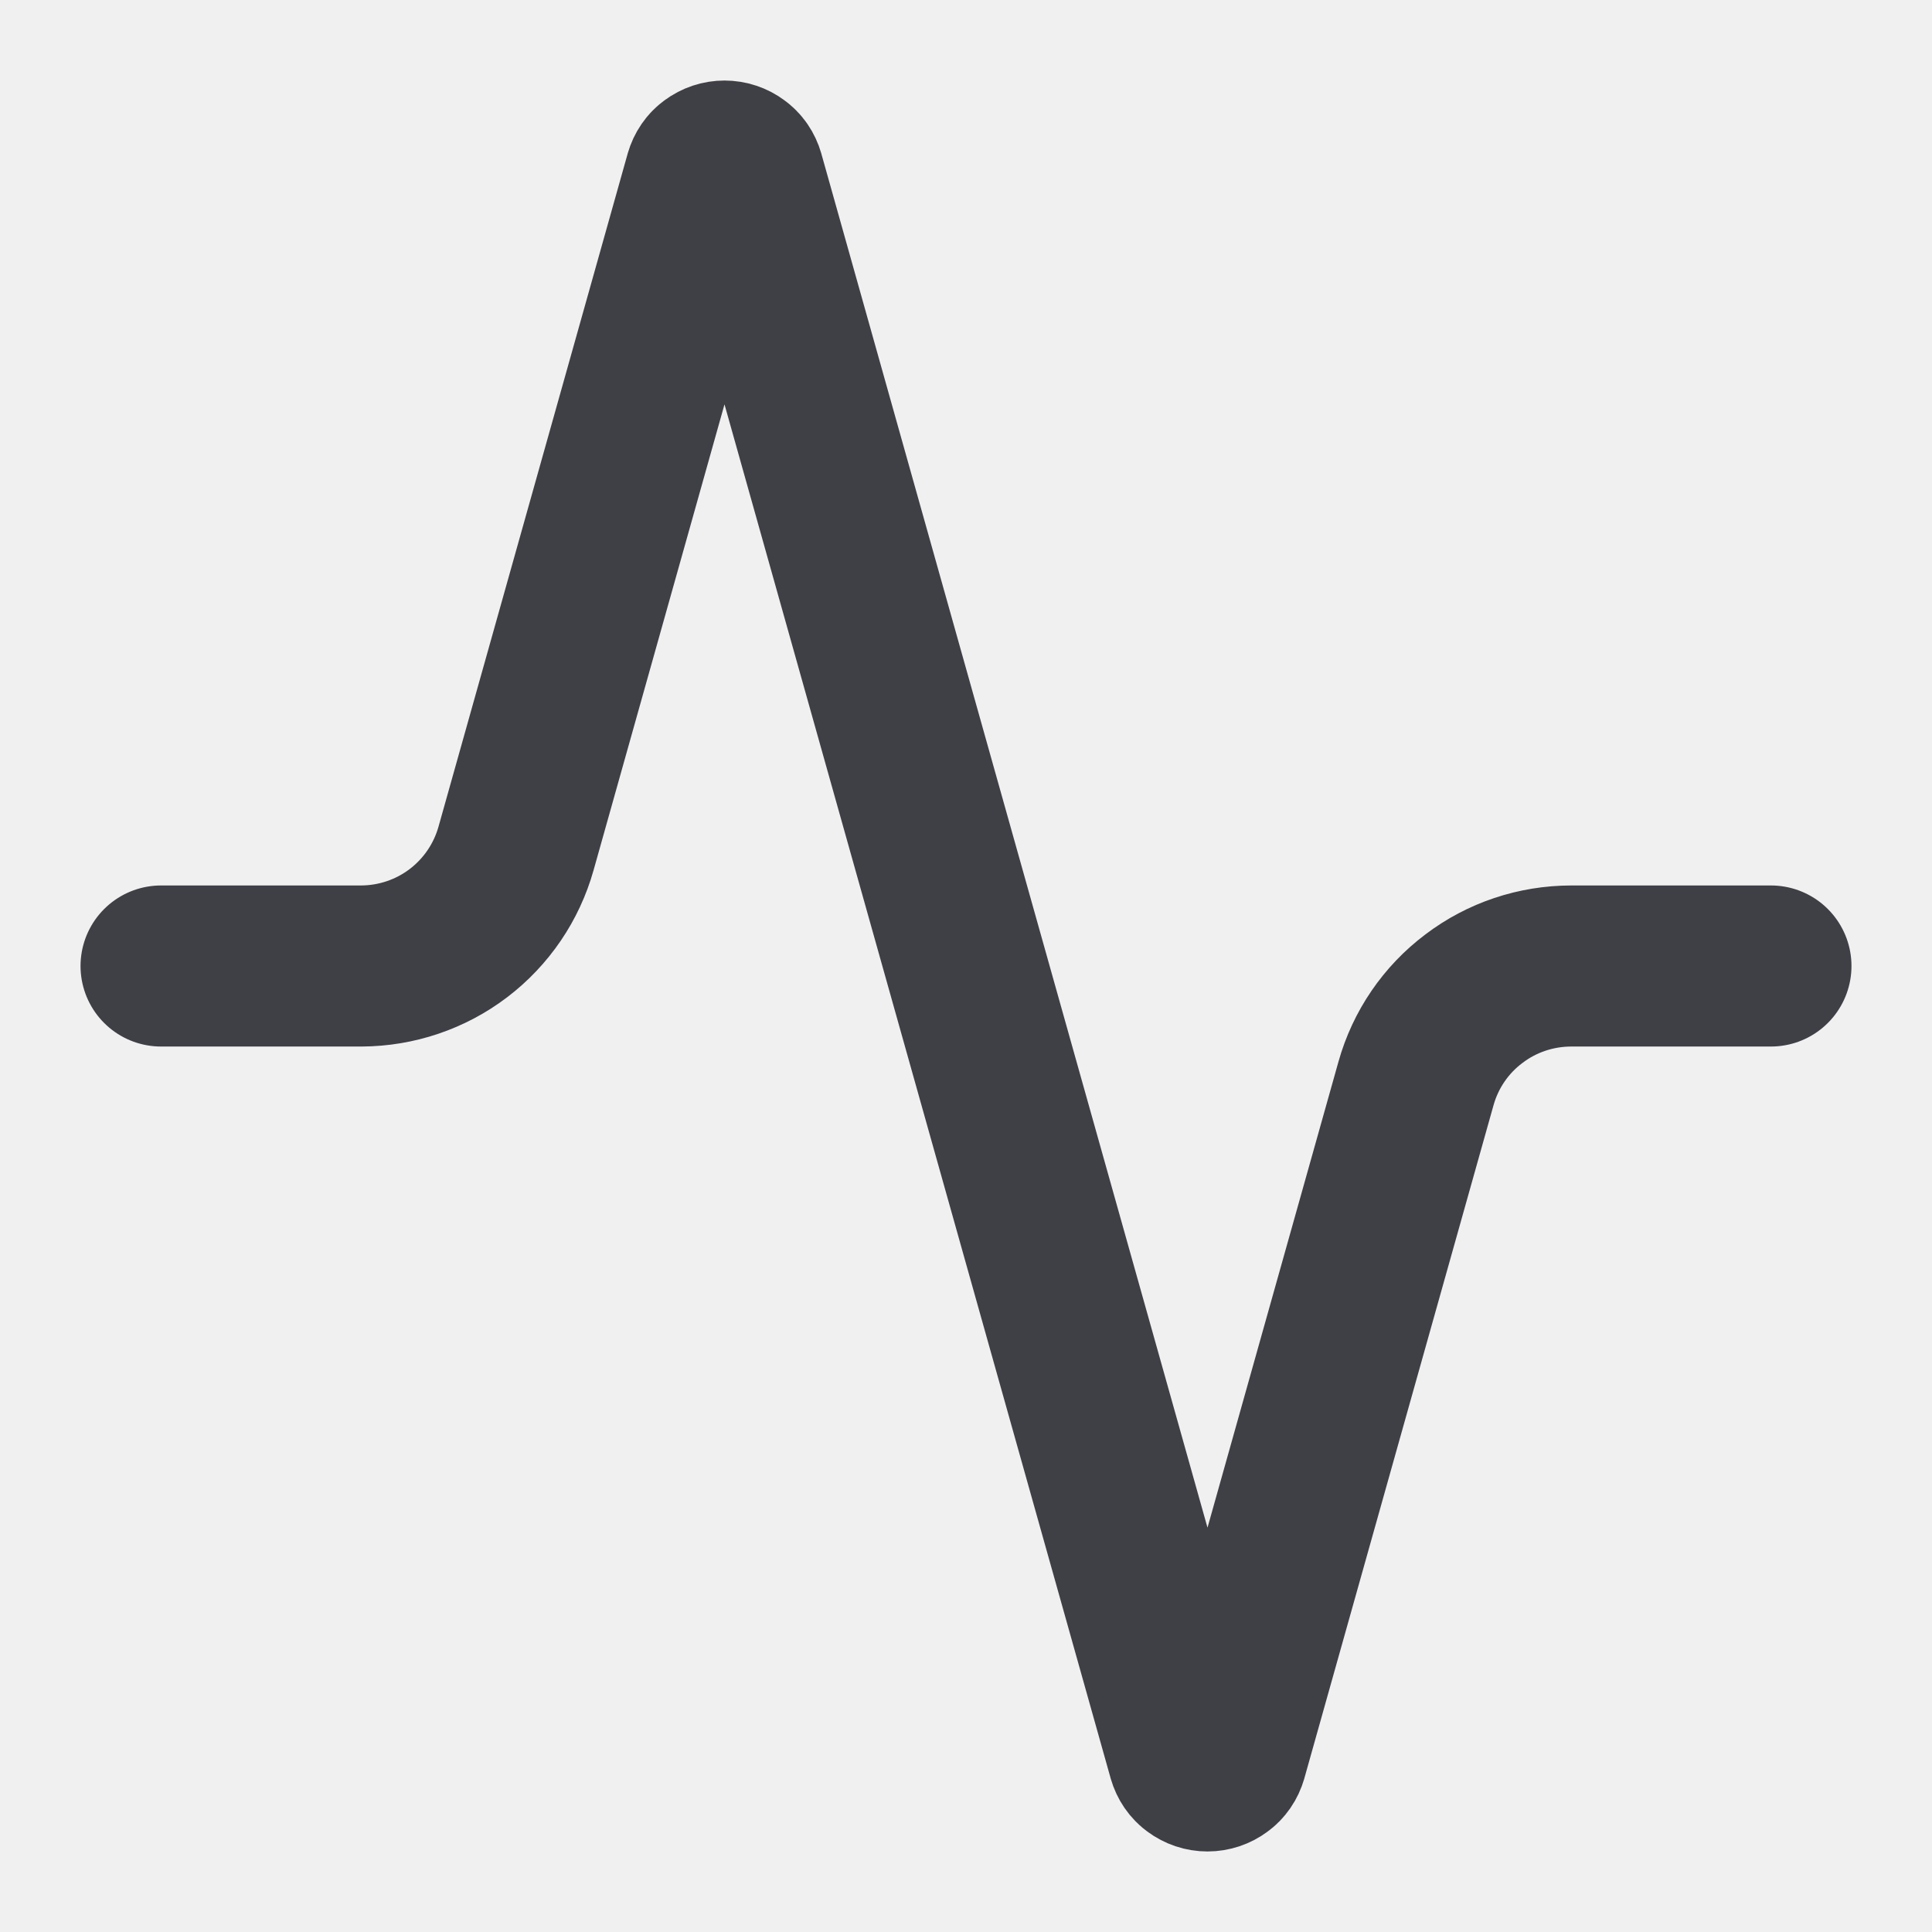
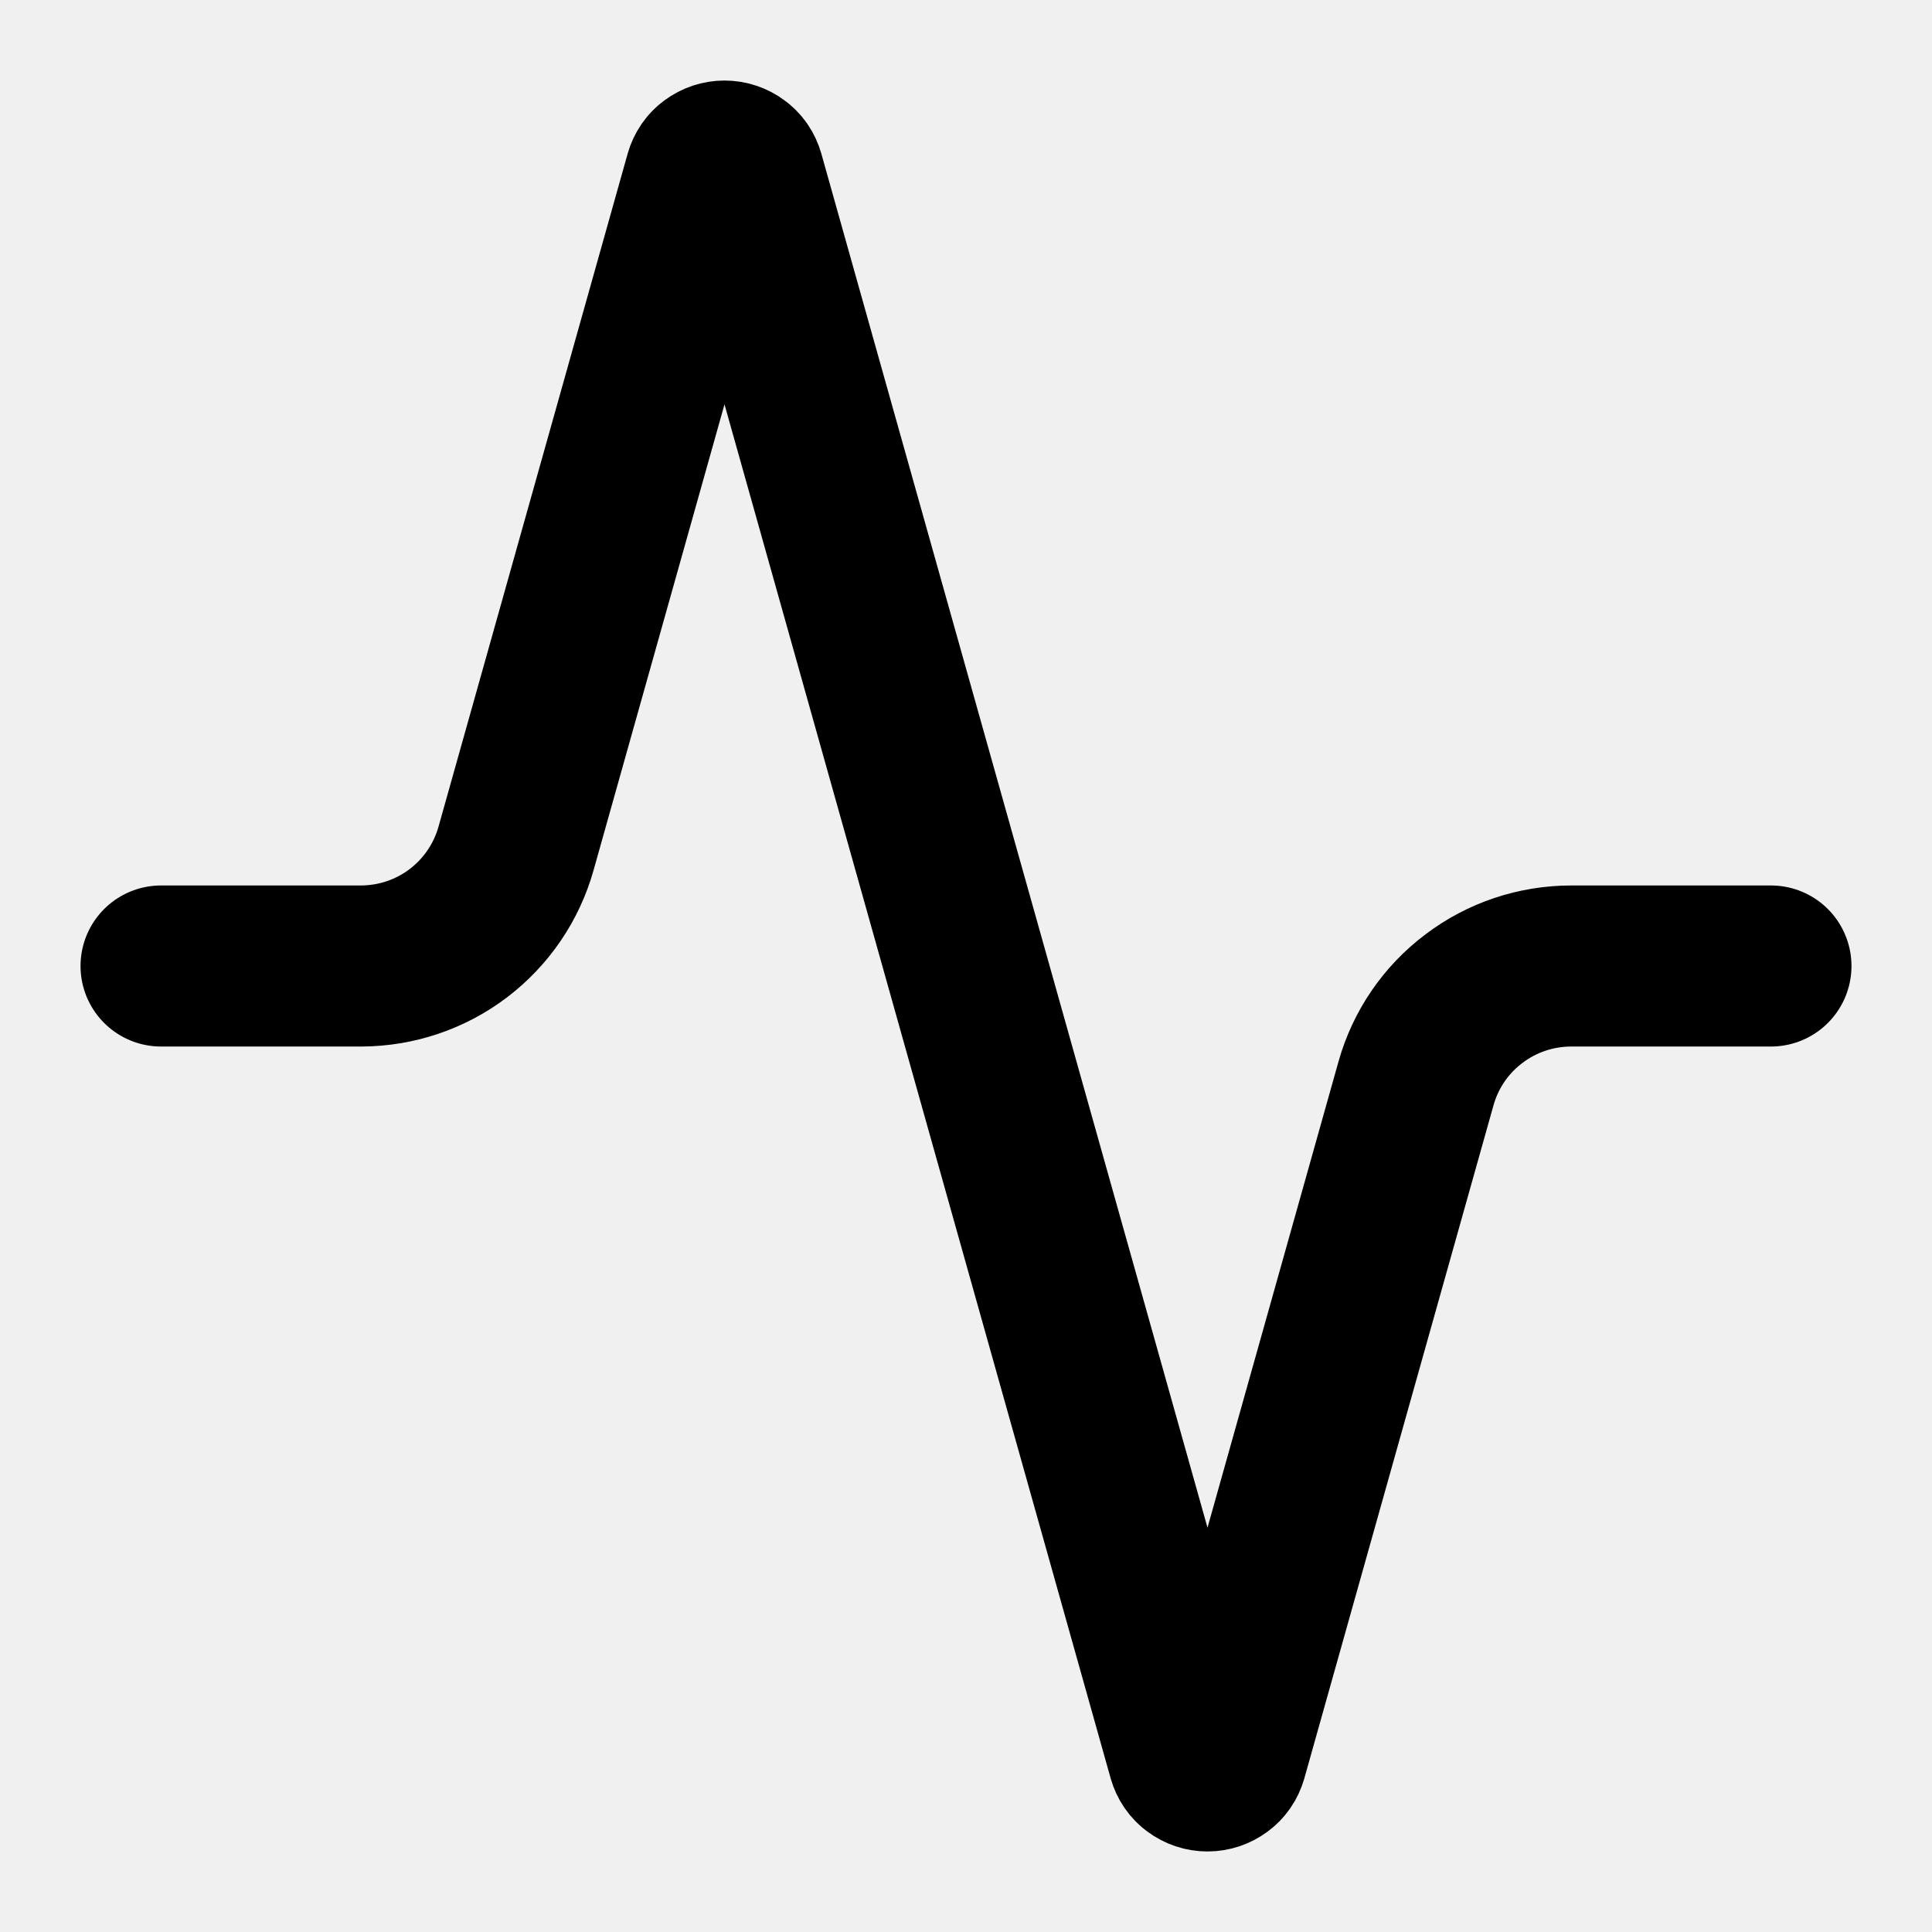
<svg xmlns="http://www.w3.org/2000/svg" width="11" height="11" viewBox="0 0 11 11" fill="none">
  <g clip-path="url(#clip0_6_27)">
-     <path d="M10.083 5.5H8.947C8.746 5.5 8.551 5.565 8.392 5.686C8.232 5.806 8.116 5.976 8.062 6.169L6.985 10.001C6.978 10.025 6.964 10.046 6.944 10.06C6.924 10.075 6.9 10.083 6.875 10.083C6.85 10.083 6.826 10.075 6.806 10.06C6.786 10.046 6.772 10.025 6.765 10.001L4.235 0.999C4.228 0.975 4.214 0.954 4.194 0.94C4.174 0.925 4.15 0.917 4.125 0.917C4.1 0.917 4.076 0.925 4.056 0.94C4.036 0.954 4.022 0.975 4.015 0.999L2.938 4.831C2.884 5.023 2.769 5.192 2.61 5.313C2.451 5.434 2.257 5.499 2.058 5.5H0.917" stroke="#3F3F46" stroke-width="0.917" stroke-linecap="round" stroke-linejoin="round" />
+     <path d="M10.083 5.5H8.947C8.746 5.5 8.551 5.565 8.392 5.686C8.232 5.806 8.116 5.976 8.062 6.169L6.985 10.001C6.978 10.025 6.964 10.046 6.944 10.06C6.924 10.075 6.9 10.083 6.875 10.083C6.85 10.083 6.826 10.075 6.806 10.06C6.786 10.046 6.772 10.025 6.765 10.001L4.235 0.999C4.228 0.975 4.214 0.954 4.194 0.94C4.174 0.925 4.15 0.917 4.125 0.917C4.1 0.917 4.076 0.925 4.056 0.94C4.036 0.954 4.022 0.975 4.015 0.999L2.938 4.831C2.884 5.023 2.769 5.192 2.61 5.313C2.451 5.434 2.257 5.499 2.058 5.5H0.917" stroke="currentColor" stroke-width="0.917" stroke-linecap="round" stroke-linejoin="round" />
  </g>
  <defs>
    <clipPath id="clip0_6_27">
      <rect width="11" height="11" fill="white" />
    </clipPath>
  </defs>
</svg>
